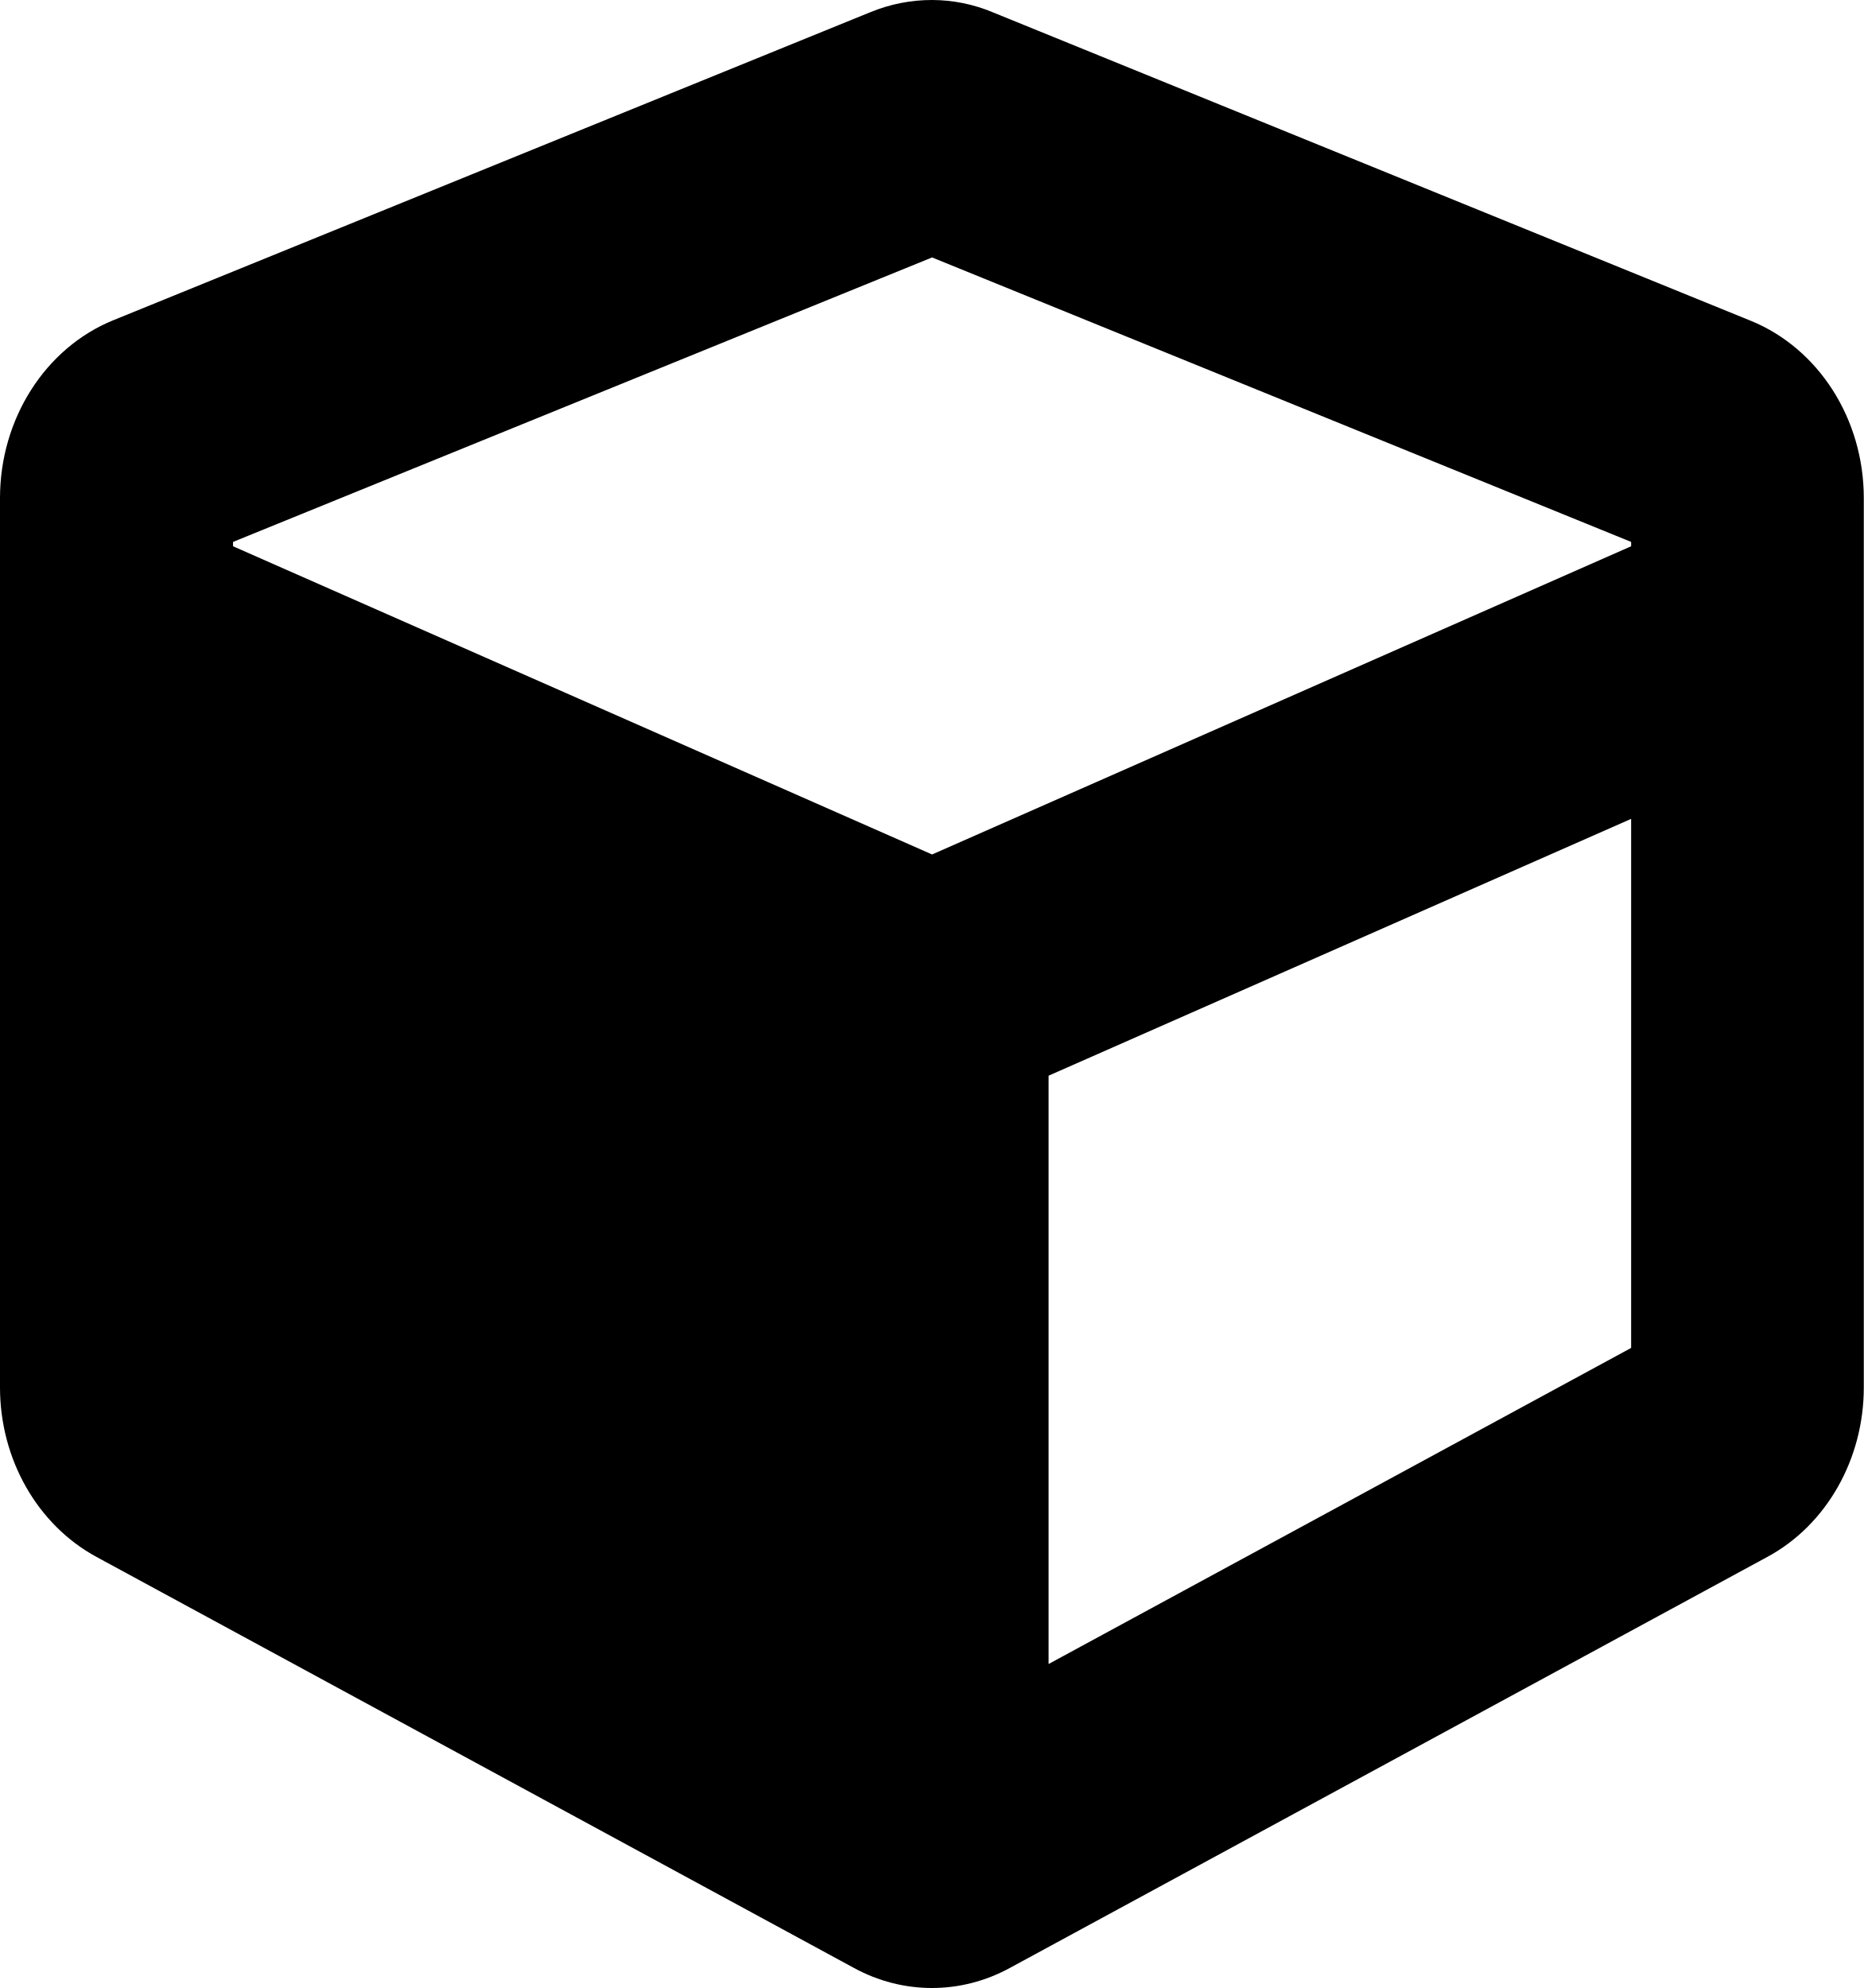
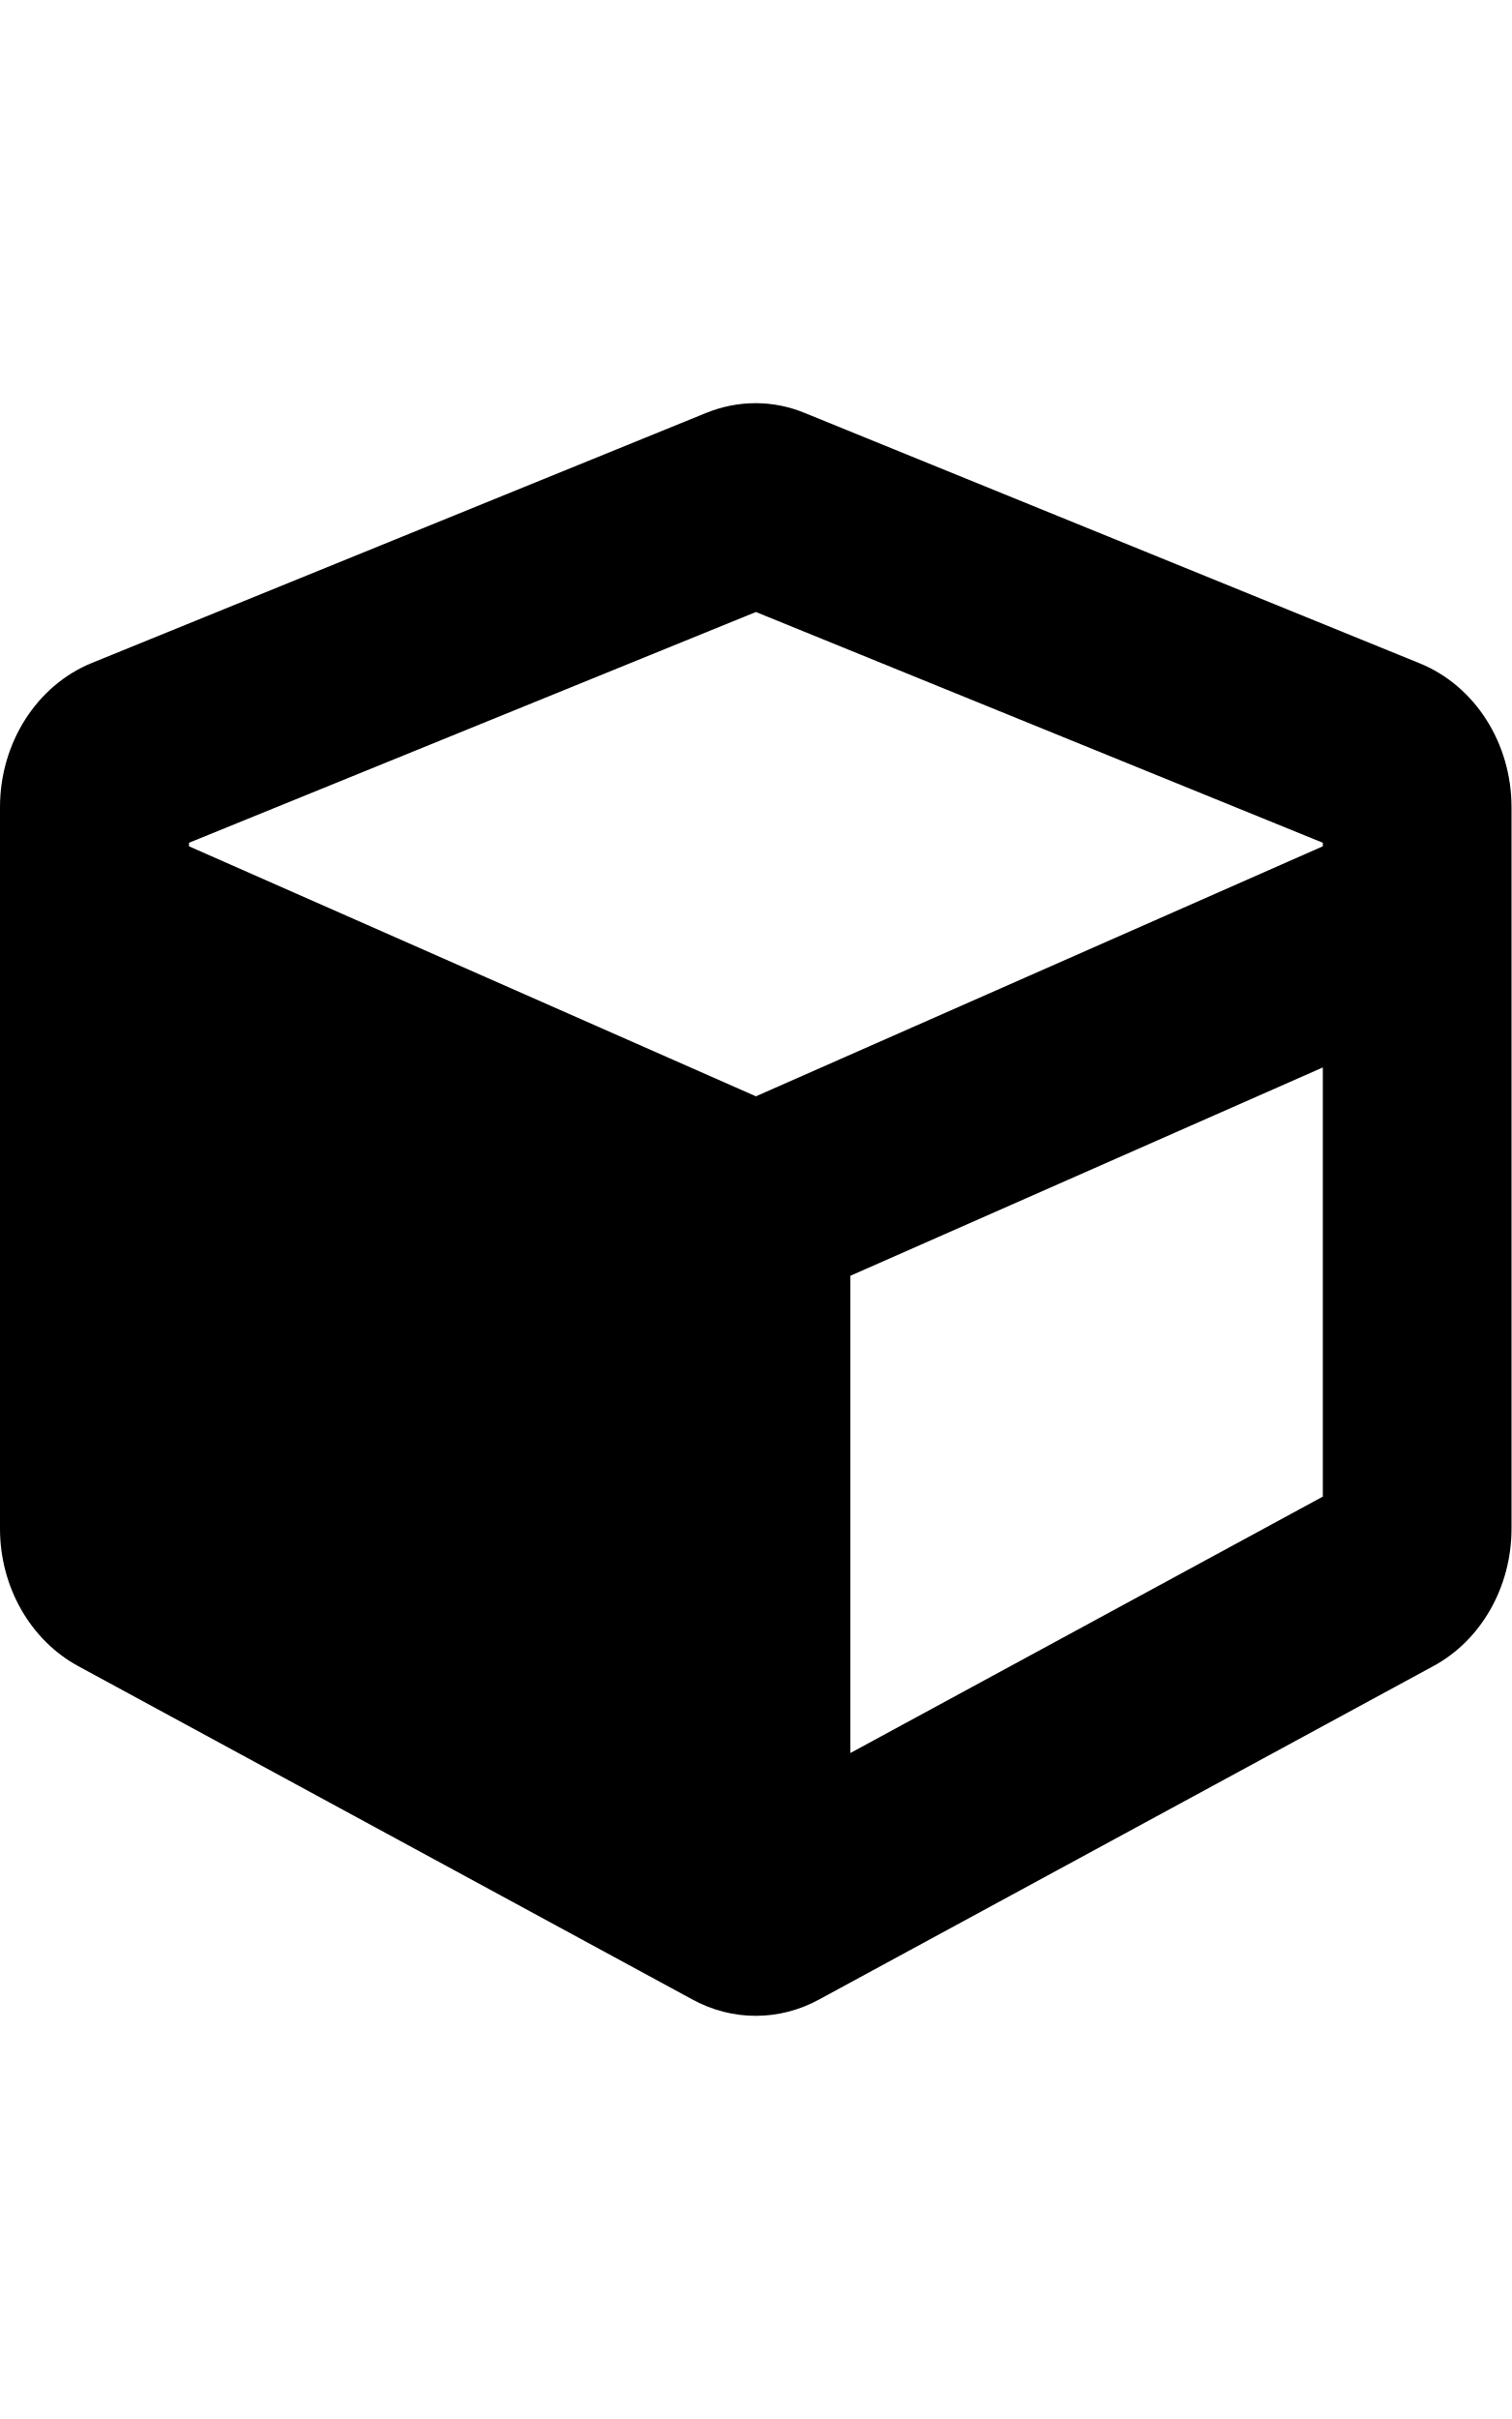
- <svg xmlns="http://www.w3.org/2000/svg" width="30" height="32" viewBox="0 0 30 32" fill="none">
+ <svg xmlns="http://www.w3.org/2000/svg" width="20" height="32" viewBox="0 0 30 32" fill="none">
  <path id="Vector" d="M14.012 0.195L1.823 5.155C0.727 5.601 0 6.745 0 8.017V22.333C0 23.491 0.604 24.546 1.553 25.061L13.743 31.676C14.534 32.108 15.466 32.108 16.257 31.676L28.447 25.061C29.402 24.546 30 23.484 30 22.333V8.017C30 6.745 29.273 5.607 28.177 5.162L15.988 0.201C15.355 -0.066 14.651 -0.066 14.012 0.195ZM15.003 4.144L26.255 8.723V8.793L15.003 13.754L3.751 8.793V8.723L15.003 4.144ZM16.878 26.785V17.315L26.255 13.181V21.697L16.878 26.785Z" fill="black" />
</svg>
